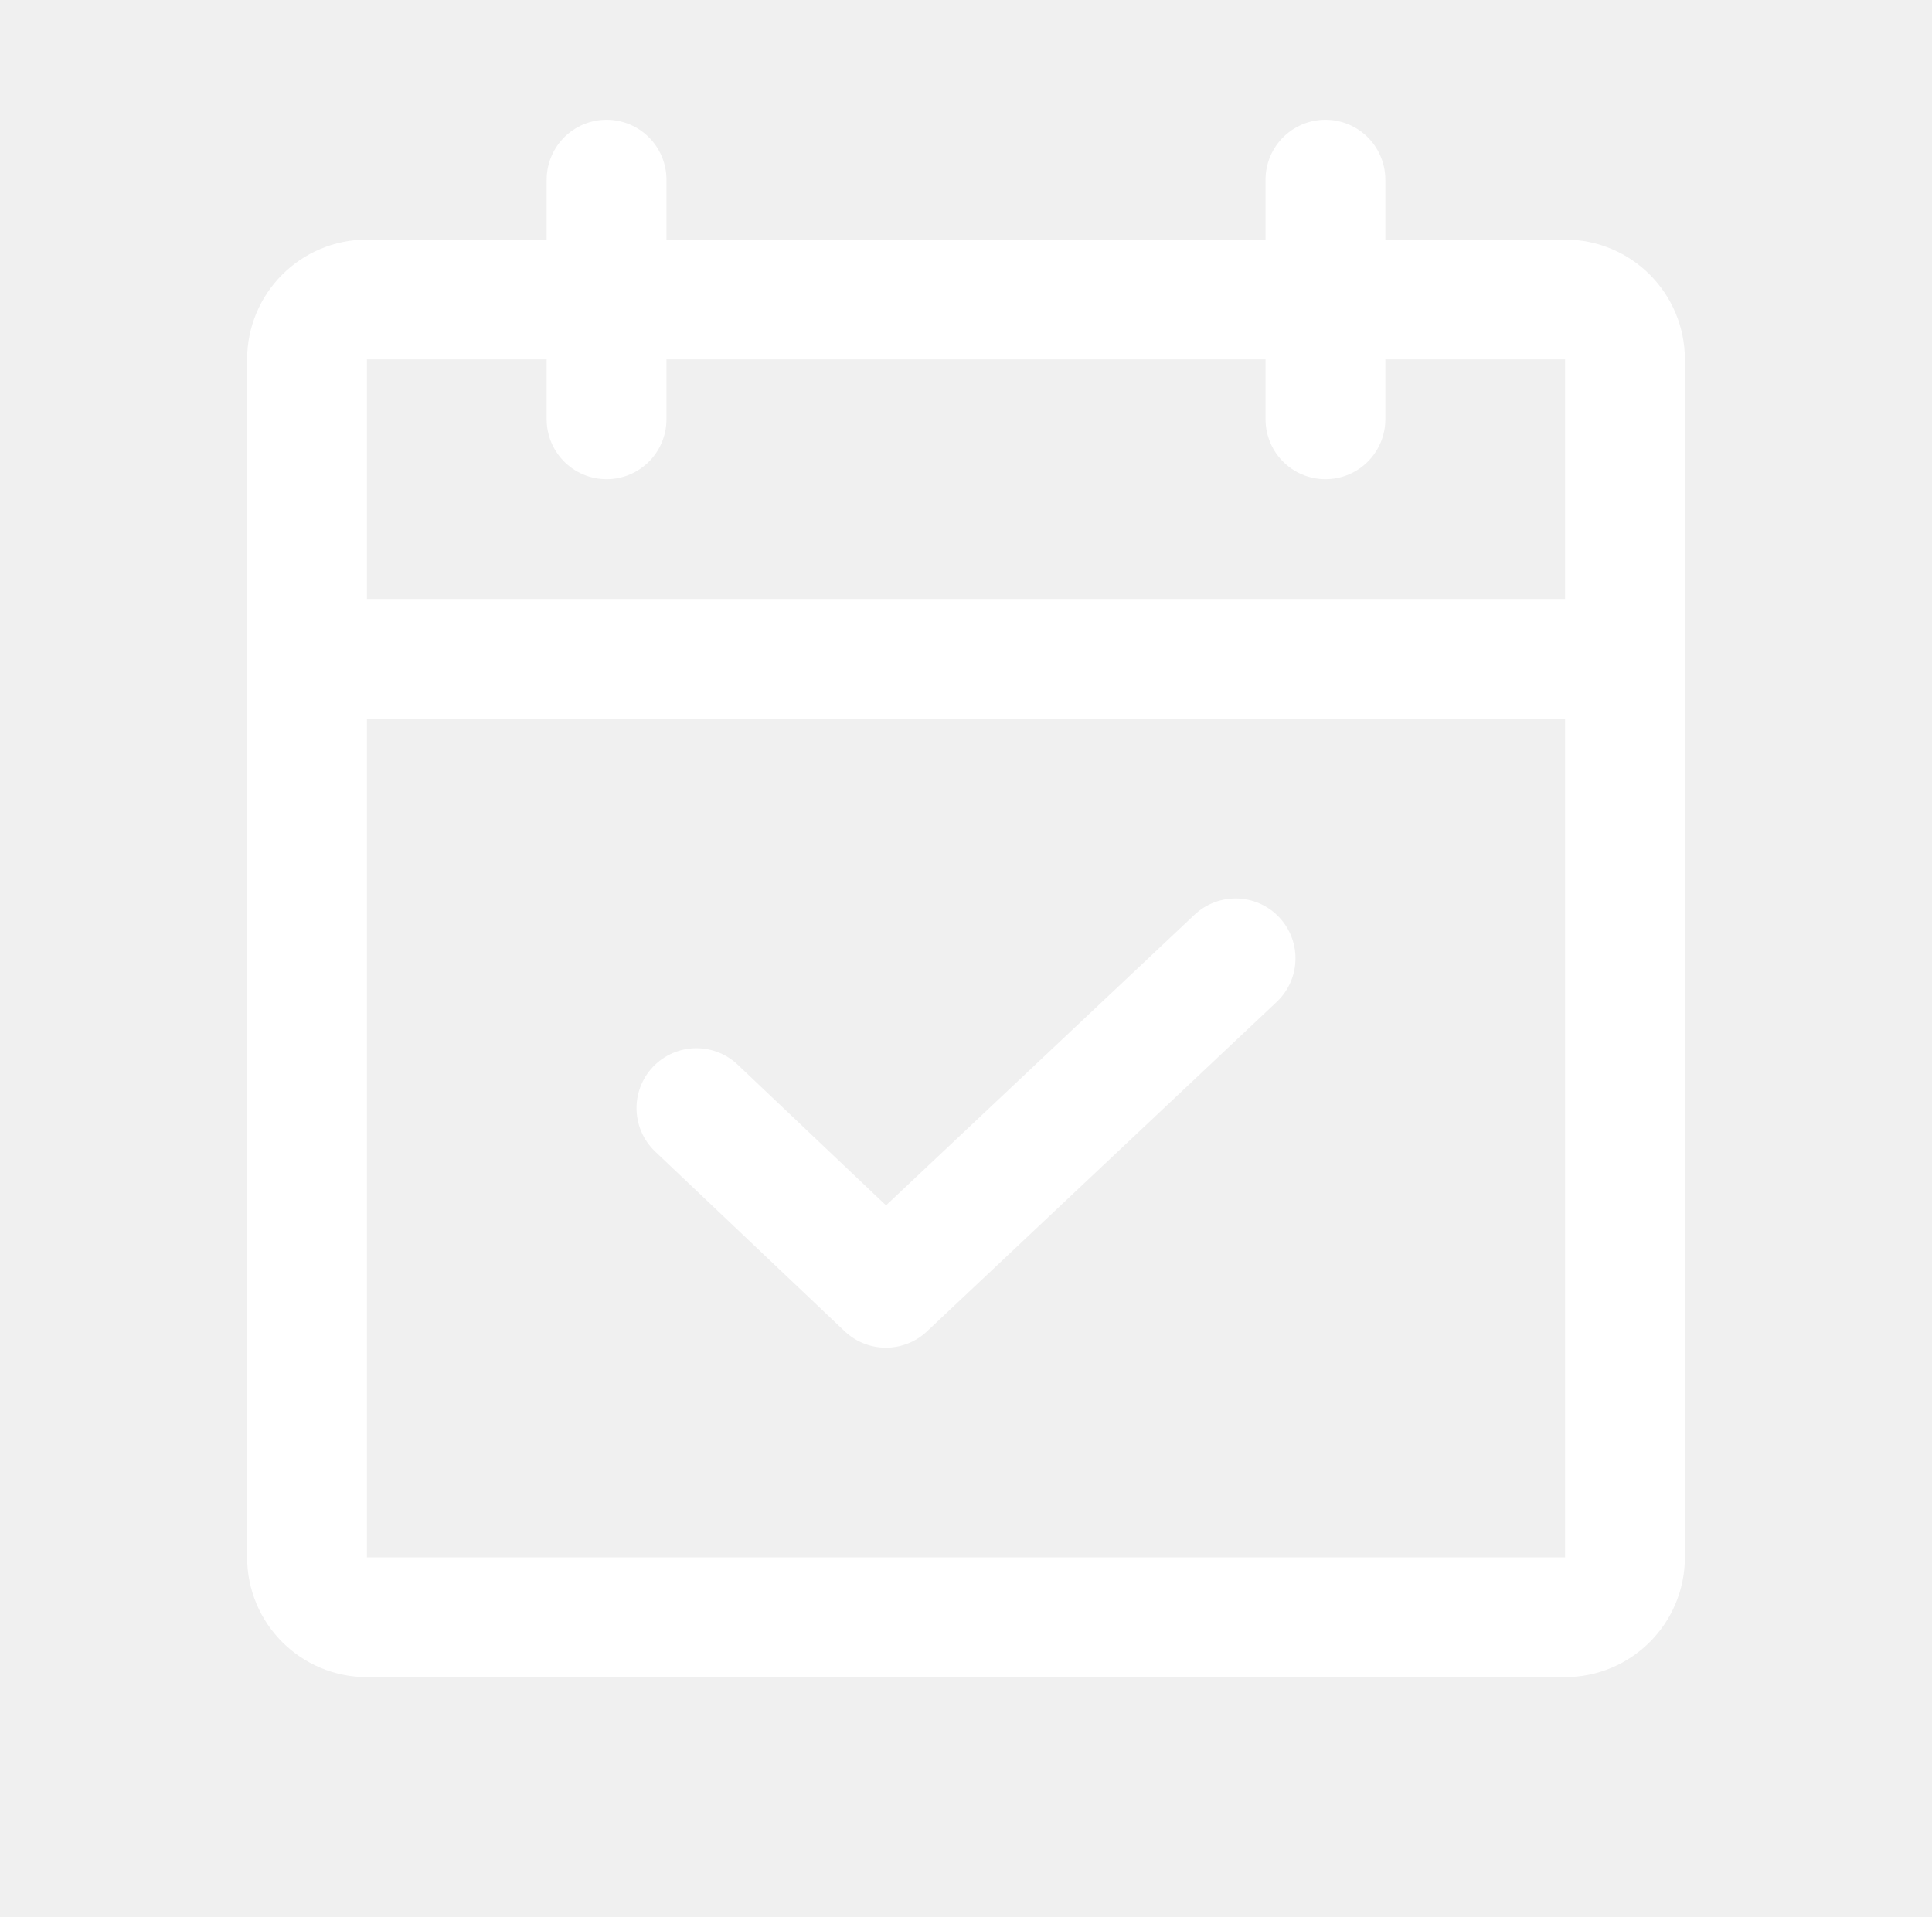
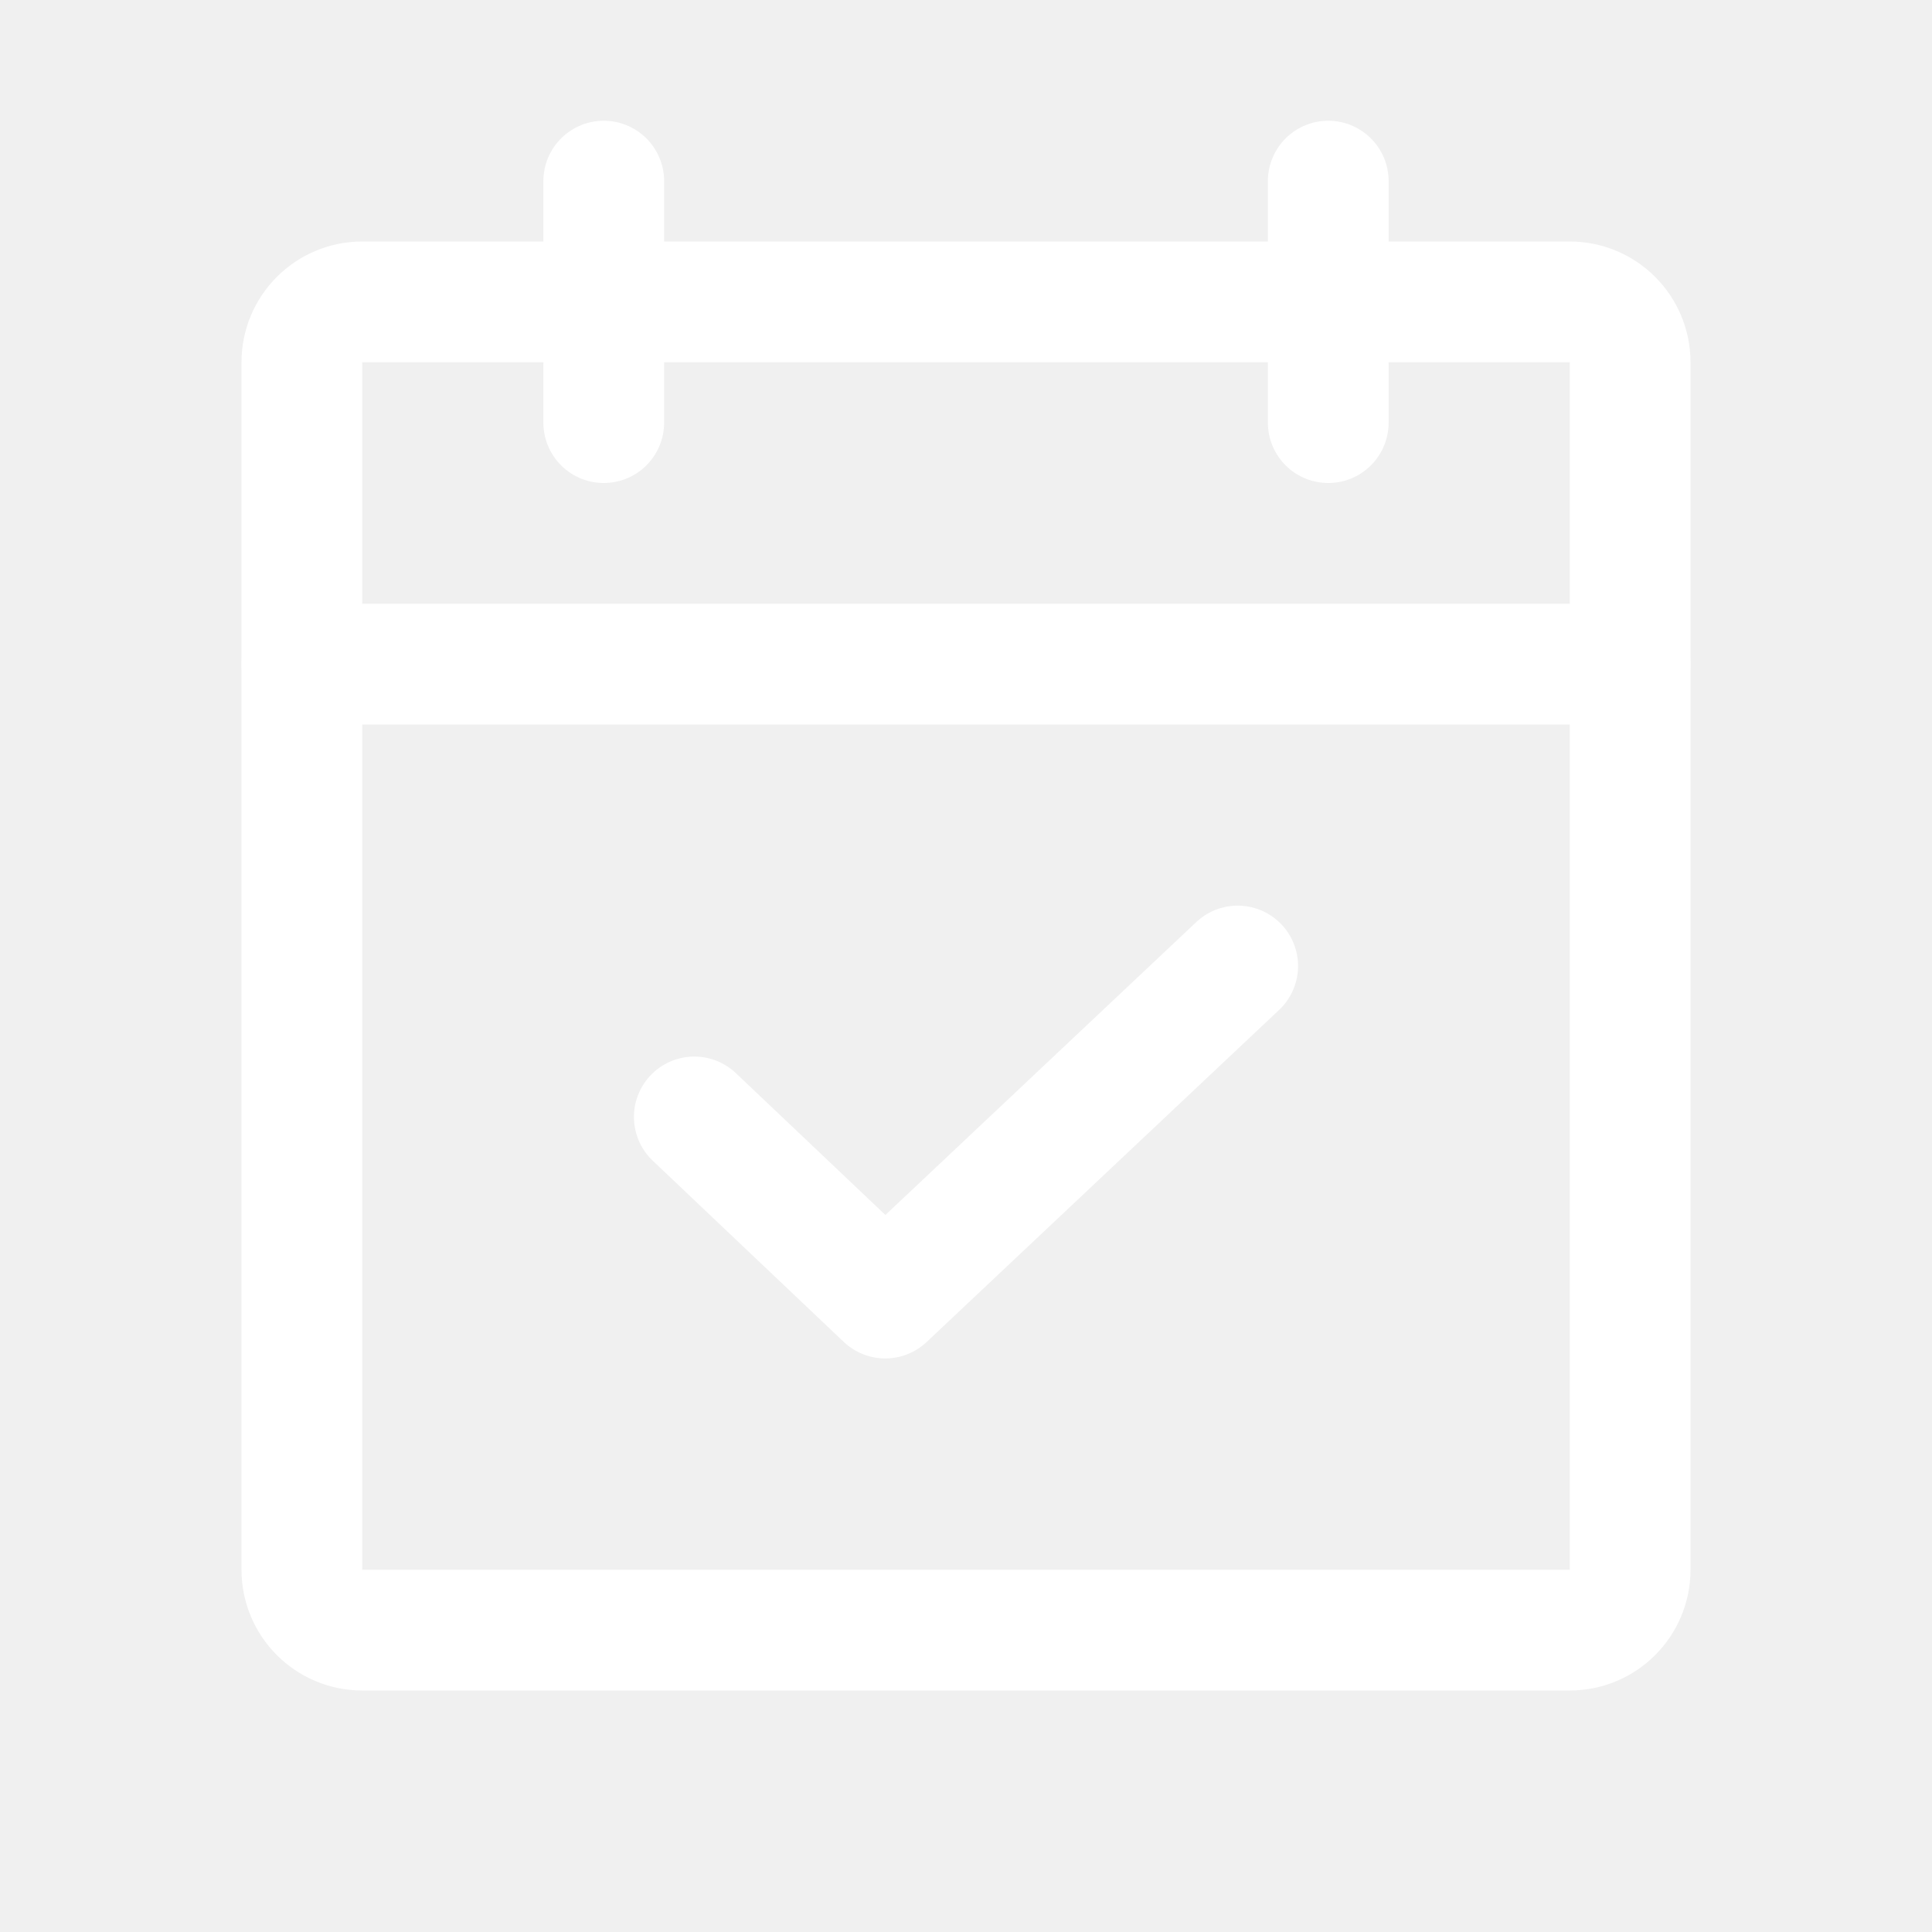
- <svg xmlns="http://www.w3.org/2000/svg" width="129" height="128" viewBox="0 0 129 128" fill="none">
-   <path d="M104.5 20H24.5C22.291 20 20.5 21.791 20.5 24V104C20.5 106.209 22.291 108 24.5 108H104.5C106.709 108 108.5 106.209 108.5 104V24C108.5 21.791 106.709 20 104.5 20Z" stroke="white" stroke-width="8" stroke-linecap="round" stroke-linejoin="round" />
-   <path d="M88.5 12V28" stroke="white" stroke-width="8" stroke-linecap="round" stroke-linejoin="round" />
-   <path d="M40.5 12V28" stroke="white" stroke-width="8" stroke-linecap="round" stroke-linejoin="round" />
-   <path d="M20.5 44H108.5" stroke="white" stroke-width="8" stroke-linecap="round" stroke-linejoin="round" />
-   <path d="M82.5 64L59.15 86L46.5 74" stroke="white" stroke-width="8" stroke-linecap="round" stroke-linejoin="round" />
+ <svg xmlns="http://www.w3.org/2000/svg" width="128" height="128" viewBox="0 0 128 128" fill="none">
+   <path d="M104 20H24C21.791 20 20 21.791 20 24V104C20 106.209 21.791 108 24 108H104C106.209 108 108 106.209 108 104V24C108 21.791 106.209 20 104 20Z" stroke="white" stroke-width="8" stroke-linecap="round" stroke-linejoin="round" />
+   <path d="M88 12V28" stroke="white" stroke-width="8" stroke-linecap="round" stroke-linejoin="round" />
+   <path d="M40 12V28" stroke="white" stroke-width="8" stroke-linecap="round" stroke-linejoin="round" />
+   <path d="M20 44H108" stroke="white" stroke-width="8" stroke-linecap="round" stroke-linejoin="round" />
+   <path d="M82 64L58.65 86L46 74" stroke="white" stroke-width="8" stroke-linecap="round" stroke-linejoin="round" />
</svg>
